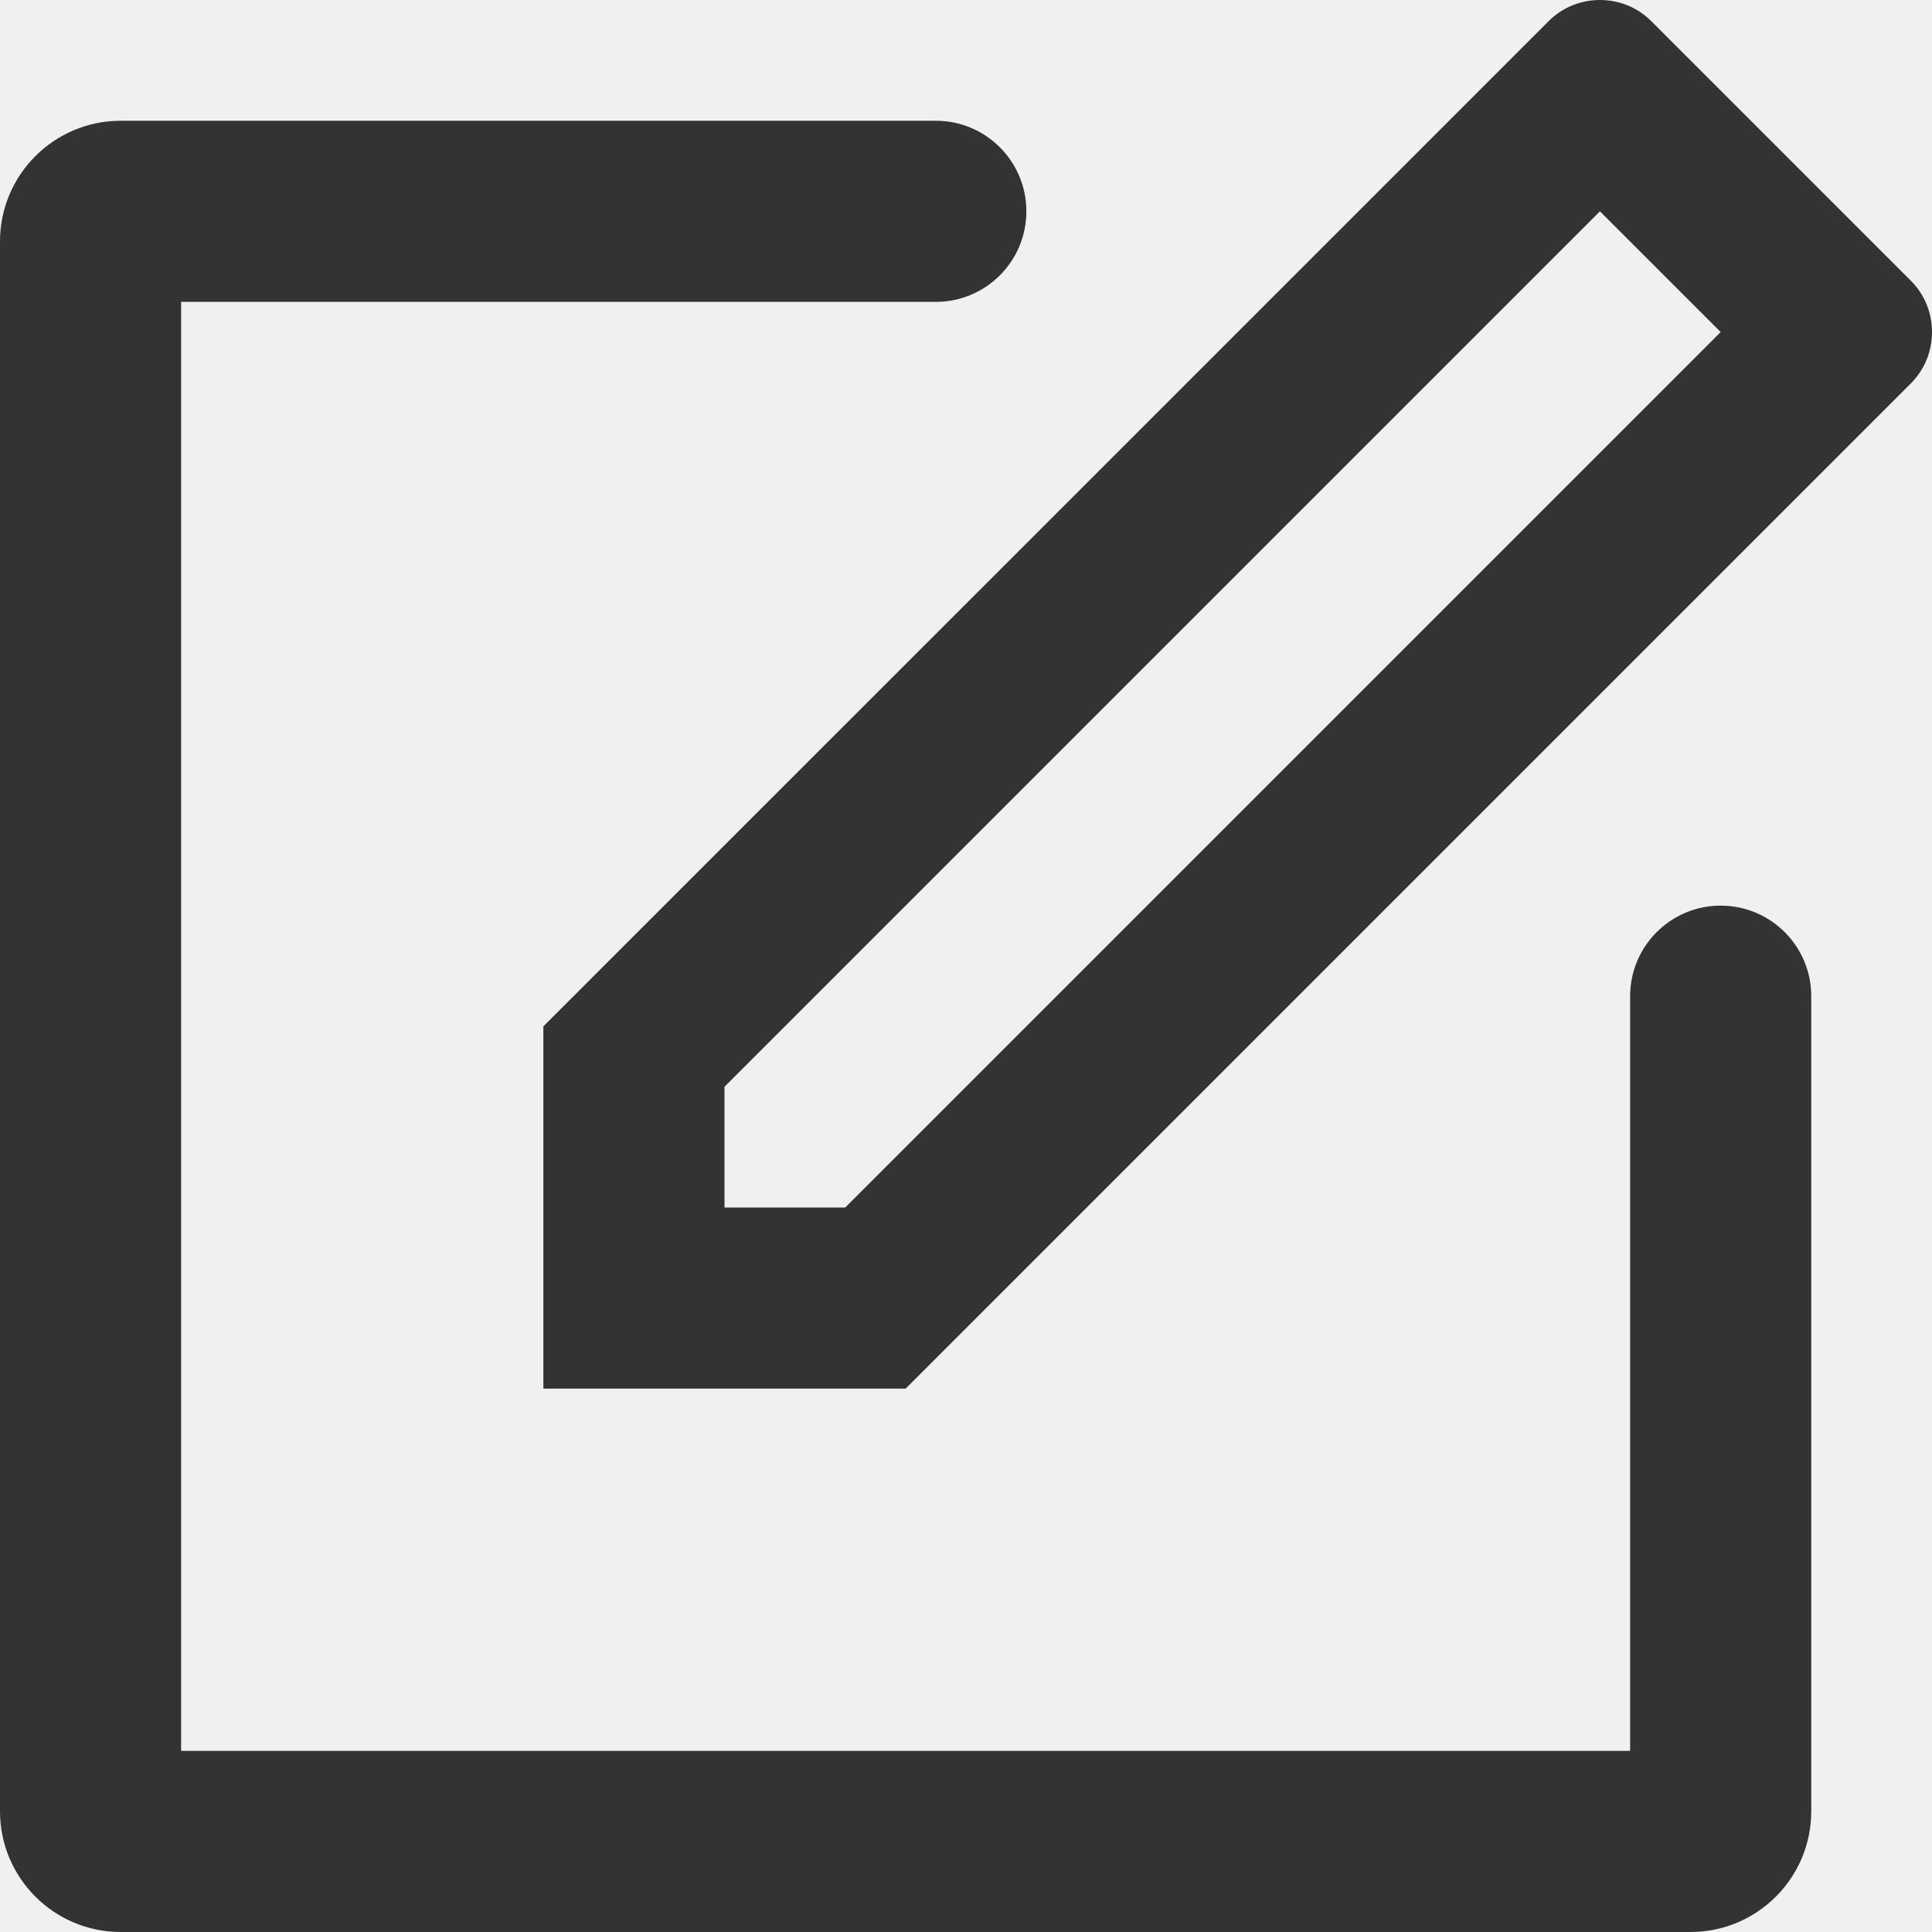
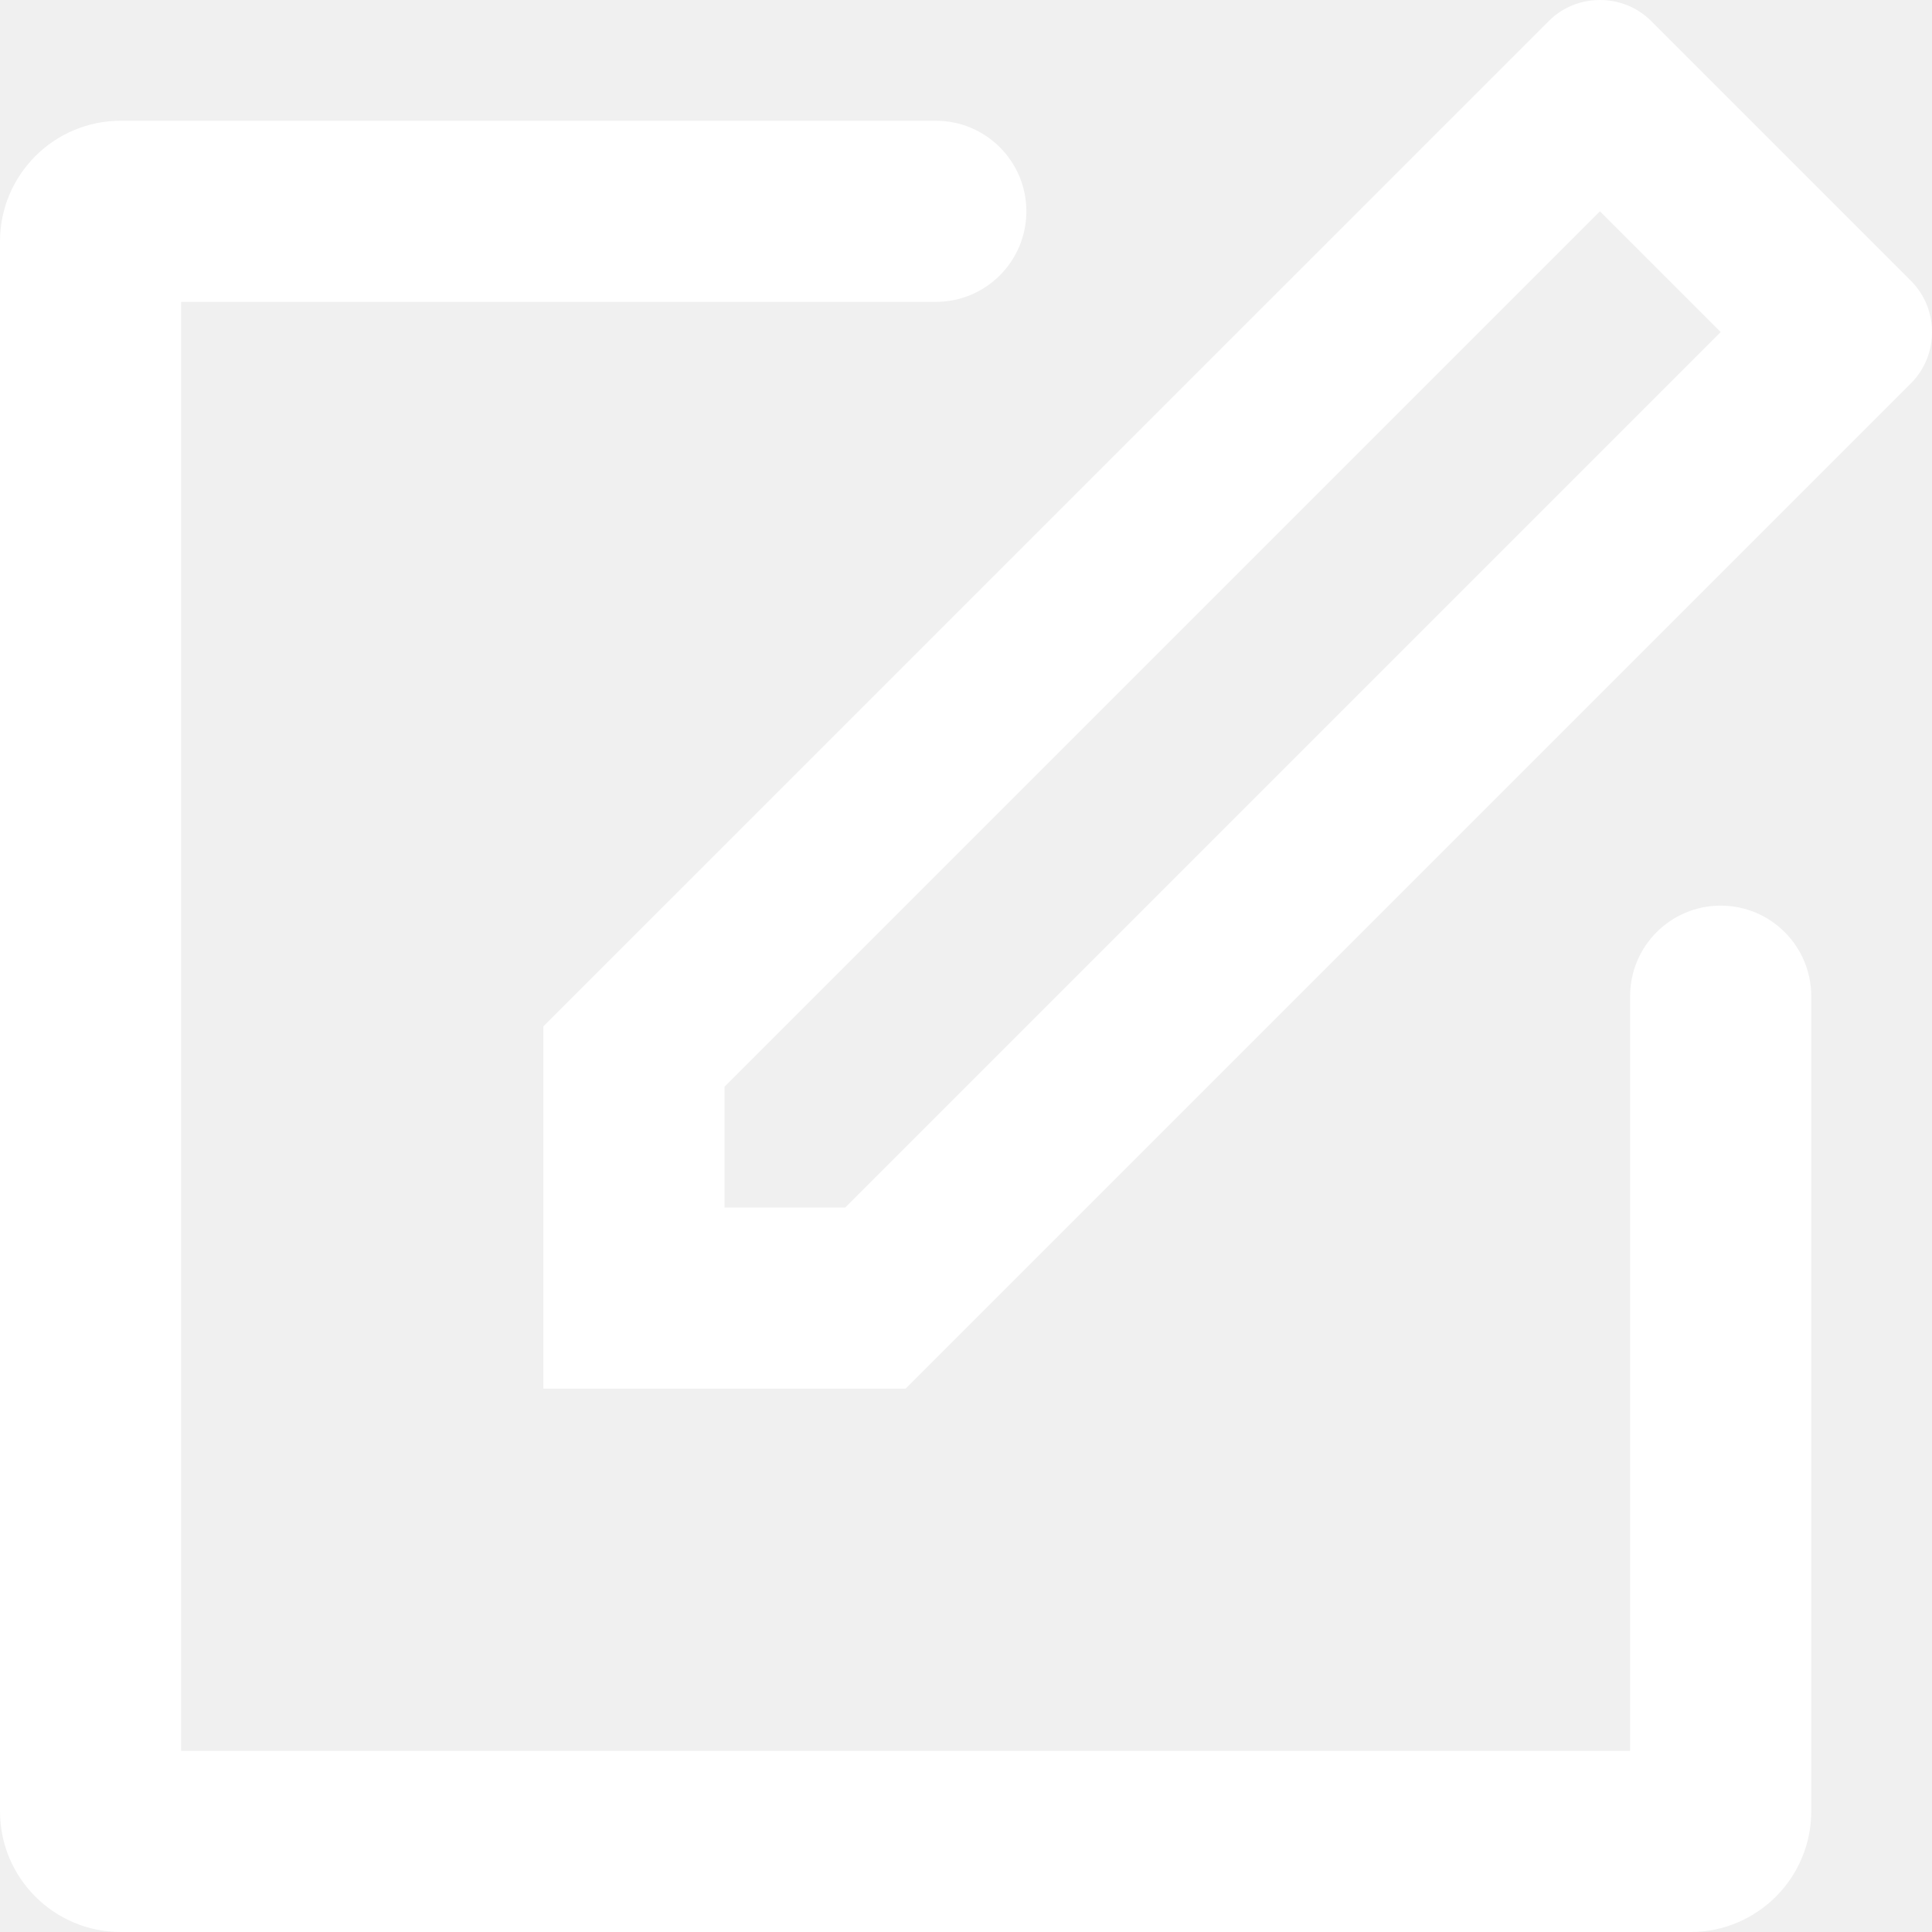
<svg xmlns="http://www.w3.org/2000/svg" version="1.1" id="Capa_1" x="0px" y="0px" width="512px" height="512px" viewBox="0 0 612 612" style="enable-background:new 0 0 612 612;" xml:space="preserve">
-   <g>
-     <g id="New_x5F_Post">
-       <g>
-         <path d="M545.062,286.875c-15.854,0-28.688,12.852-28.688,28.688v239.062h-459v-459h239.062     c15.854,0,28.688-12.852,28.688-28.688S312.292,38.25,296.438,38.25H38.25C17.136,38.25,0,55.367,0,76.5v497.25     C0,594.883,17.136,612,38.25,612H535.5c21.114,0,38.25-17.117,38.25-38.25V315.562     C573.75,299.727,560.917,286.875,545.062,286.875z M605.325,88.95L523.03,6.655C518.556,2.18,512.684,0,506.812,0     s-11.743,2.18-16.218,6.675l-318.47,318.45v114.75h114.75l318.45-318.45c4.494-4.495,6.675-10.366,6.675-16.237     C612,99.297,609.819,93.445,605.325,88.95z M267.75,382.5H229.5v-38.25L506.812,66.938l38.25,38.25L267.75,382.5z" fill="#333333" />
+   <defs id="defs4631" />
+   <g id="g4592">
+     <g id="New_x5F_Post" style="fill:#ffffff;fill-opacity:1">
+       <g id="g4595" style="fill:#ffffff;fill-opacity:1">
+         <path d="M545.062,286.875c-15.854,0-28.688,12.852-28.688,28.688v239.062h-459v-459h239.062     c15.854,0,28.688-12.852,28.688-28.688S312.292,38.25,296.438,38.25H38.25C17.136,38.25,0,55.367,0,76.5v497.25     C0,594.883,17.136,612,38.25,612H535.5c21.114,0,38.25-17.117,38.25-38.25V315.562     C573.75,299.727,560.917,286.875,545.062,286.875z M605.325,88.95L523.03,6.655C518.556,2.18,512.684,0,506.812,0     s-11.743,2.18-16.218,6.675l-318.47,318.45v114.75h114.75l318.45-318.45c4.494-4.495,6.675-10.366,6.675-16.237     C612,99.297,609.819,93.445,605.325,88.95z M267.75,382.5H229.5v-38.25L506.812,66.938l38.25,38.25L267.75,382.5z" fill="#333333" id="path4597" style="fill:#ffffff;fill-opacity:1" />
      </g>
    </g>
  </g>
-   <g>
- </g>
-   <g>
- </g>
-   <g>
- </g>
-   <g>
- </g>
-   <g>
- </g>
-   <g>
- </g>
-   <g>
- </g>
-   <g>
- </g>
-   <g>
- </g>
-   <g>
- </g>
-   <g>
- </g>
-   <g>
- </g>
-   <g>
- </g>
-   <g>
- </g>
-   <g>
- </g>
+   <g id="g4599" />
+   <g id="g4601" />
+   <g id="g4603" />
+   <g id="g4605" />
+   <g id="g4607" />
+   <g id="g4609" />
+   <g id="g4611" />
+   <g id="g4613" />
+   <g id="g4615" />
+   <g id="g4617" />
+   <g id="g4619" />
+   <g id="g4621" />
+   <g id="g4623" />
+   <g id="g4625" />
+   <g id="g4627" />
</svg>
